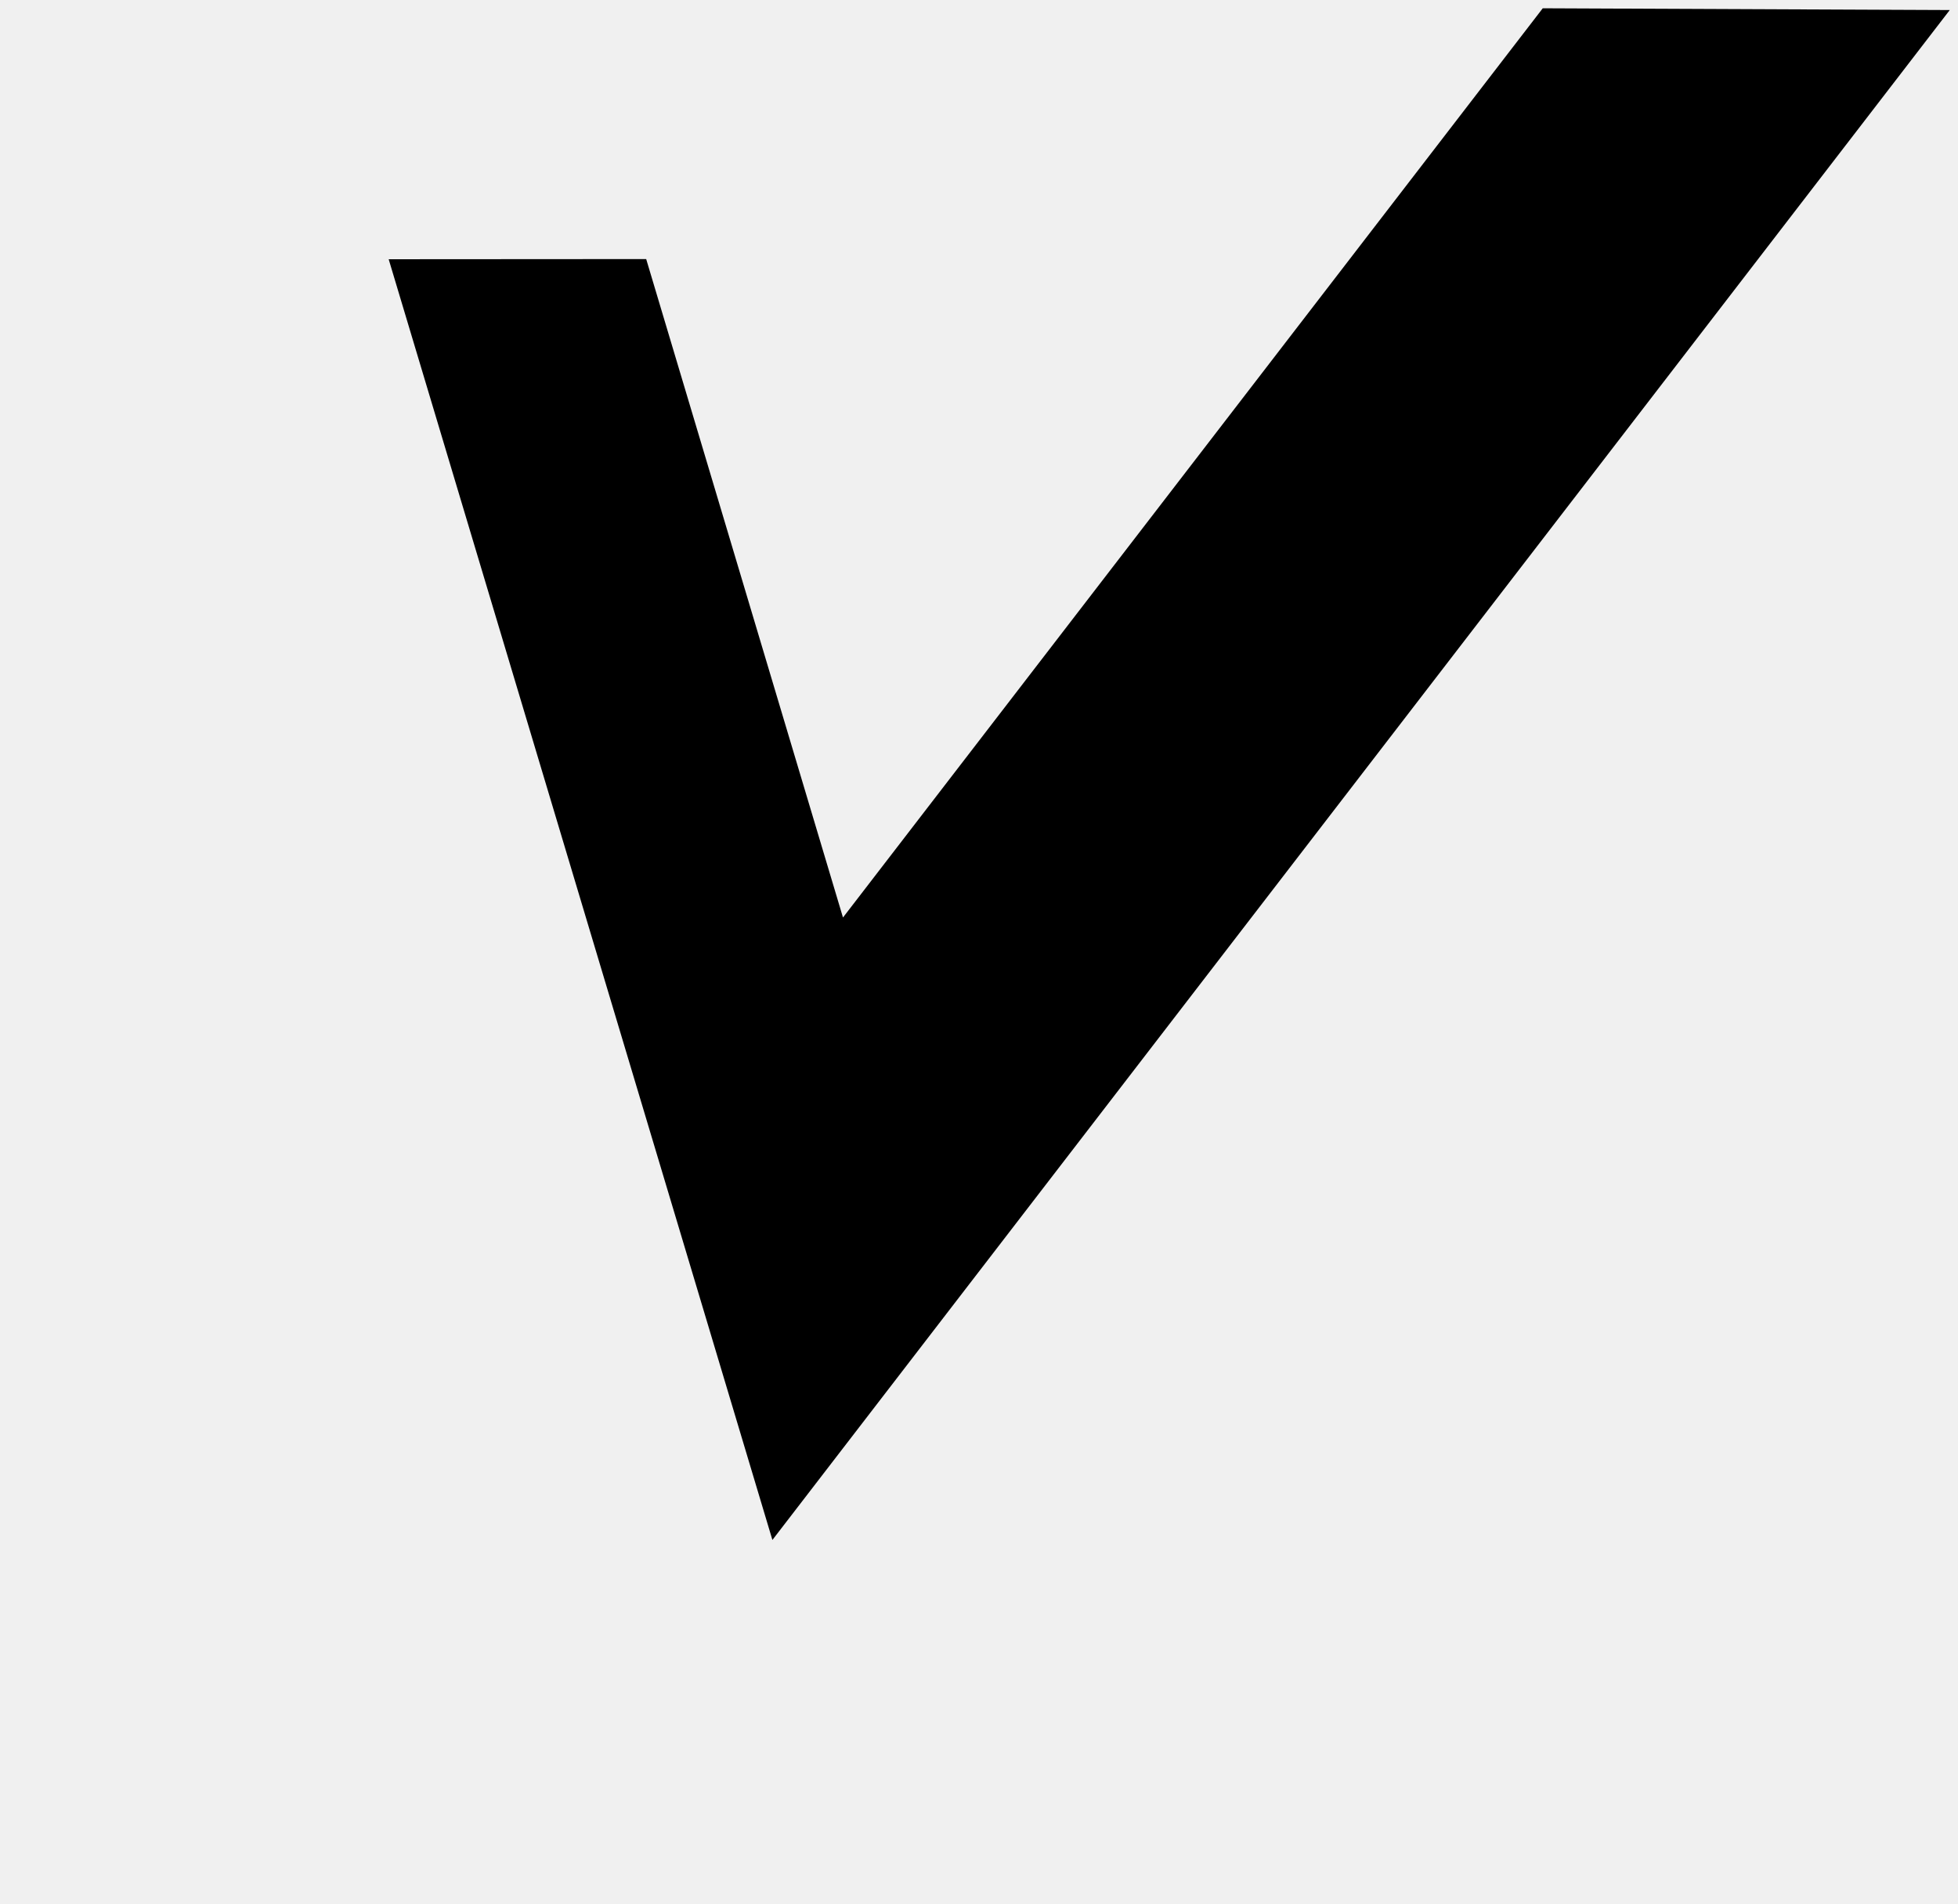
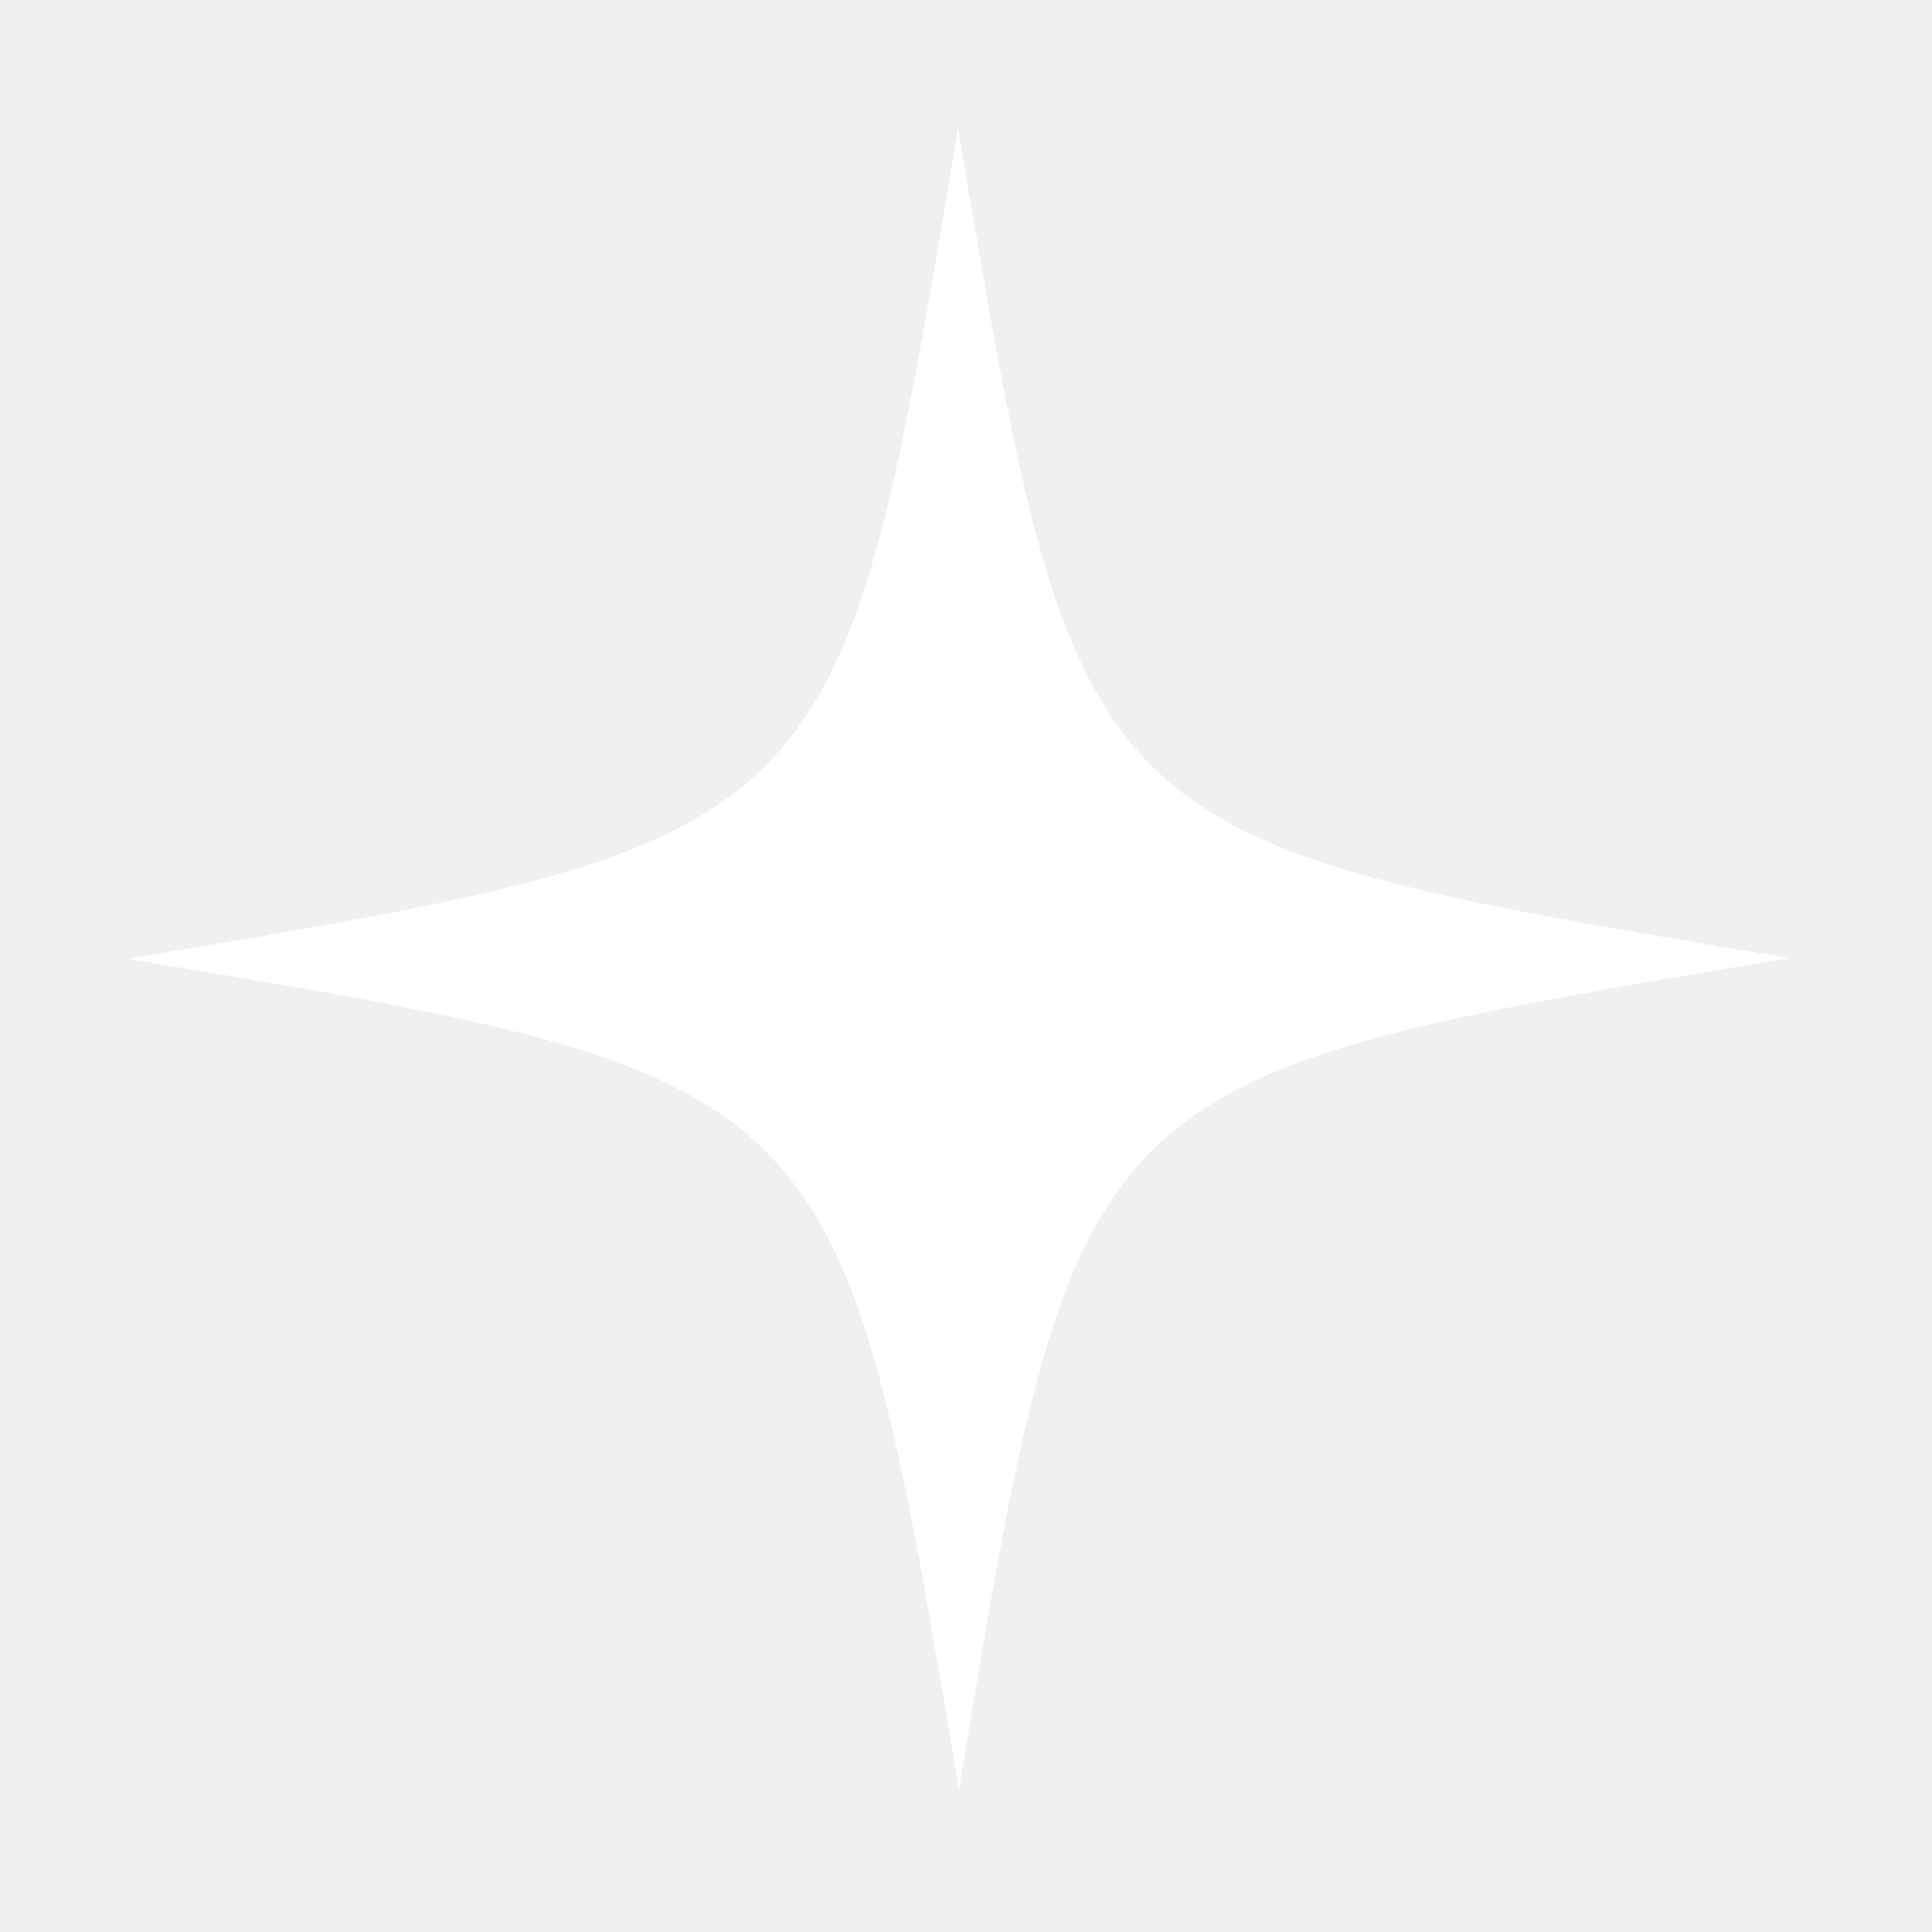
- <svg xmlns="http://www.w3.org/2000/svg" version="1.1" id="svg2" width="467" height="454" viewBox="0 0 467 454" xml:space="preserve">
-   <defs id="defs6" />
-   <path style="display:inline;fill:#000000" d="M 92.703,61.829 154.122,61.79 201.059,218.829 367.959,1.976 465.035,2.395 184.226,367.286 Z" id="path430" />
+ <svg xmlns="http://www.w3.org/2000/svg" width="64" height="64" viewBox="0 0 64 64" version="1.1" id="svg1">
+   <defs id="defs1" />
+   <g id="layer1" style="display:inline">
+     <path style="display:inline;fill:#ffffff;fill-opacity:1;stroke:none;stroke-width:4.586" d="M 31.737,4.233 C 35.679,27.817 35.679,27.817 59.267,31.737 35.683,35.679 35.683,35.679 31.763,59.267 27.821,35.683 27.821,35.683 4.233,31.763 27.817,27.821 27.817,27.821 31.737,4.233" id="path2" />
+   </g>
</svg>
